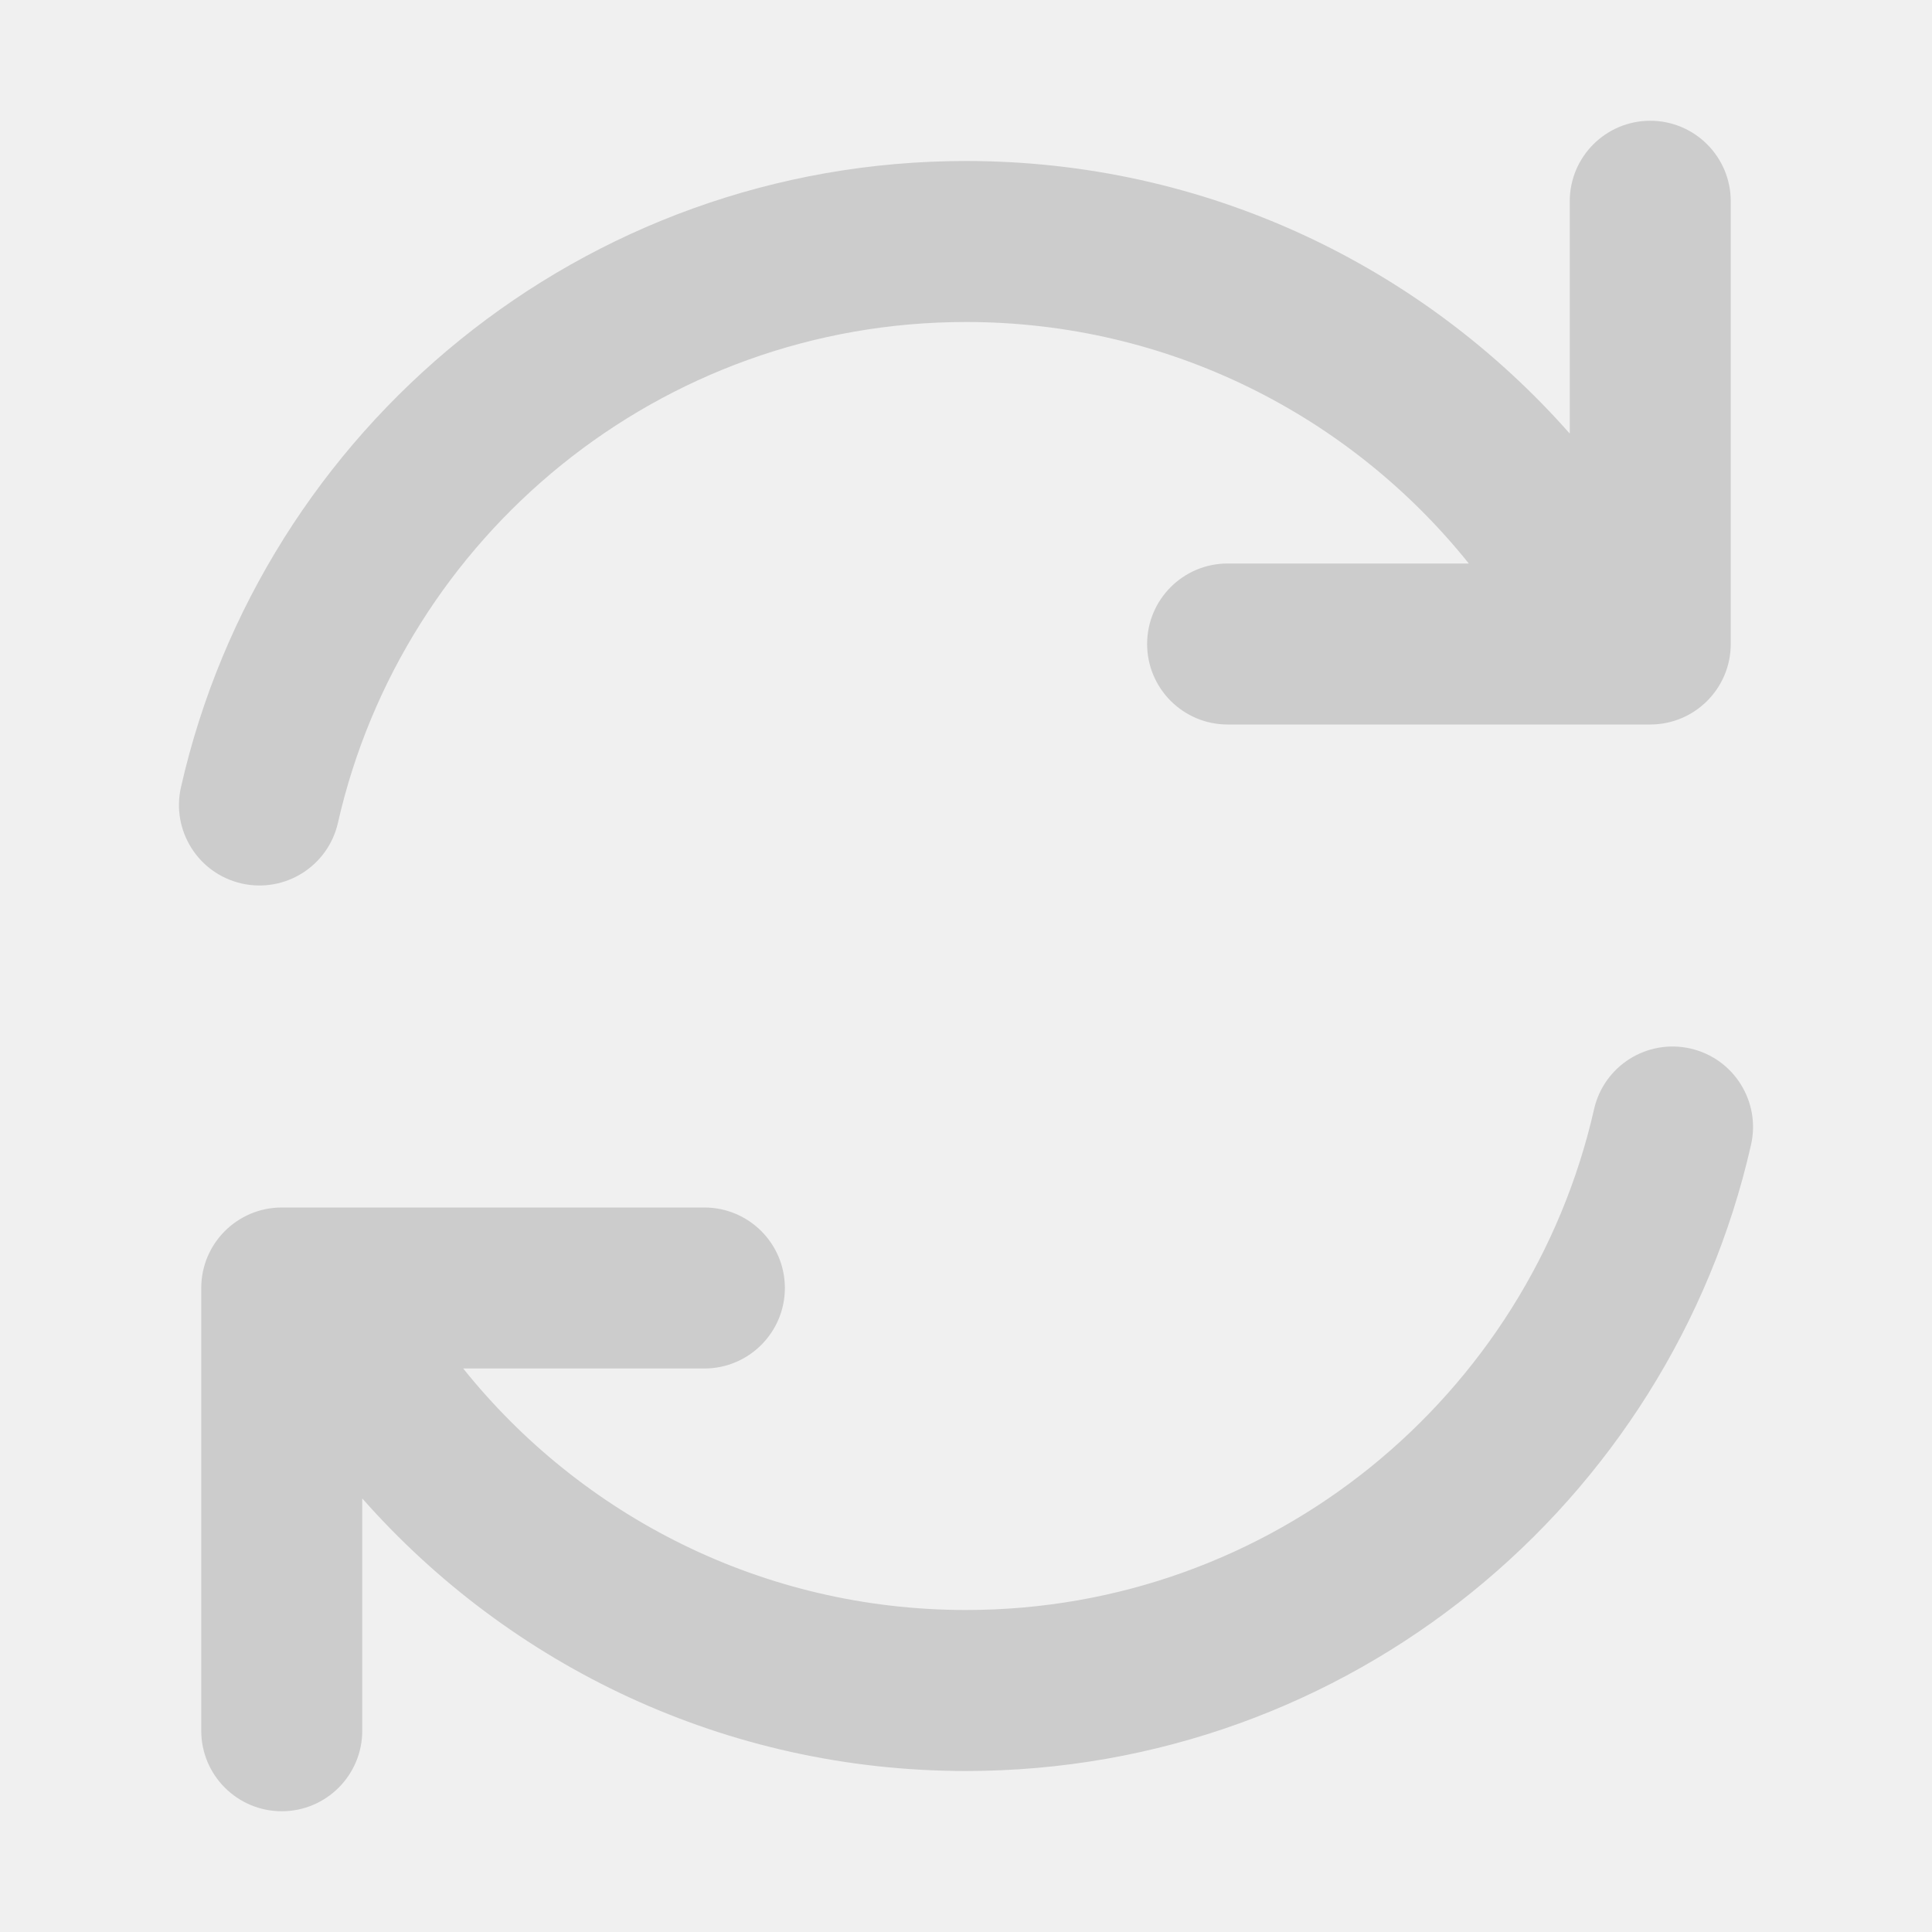
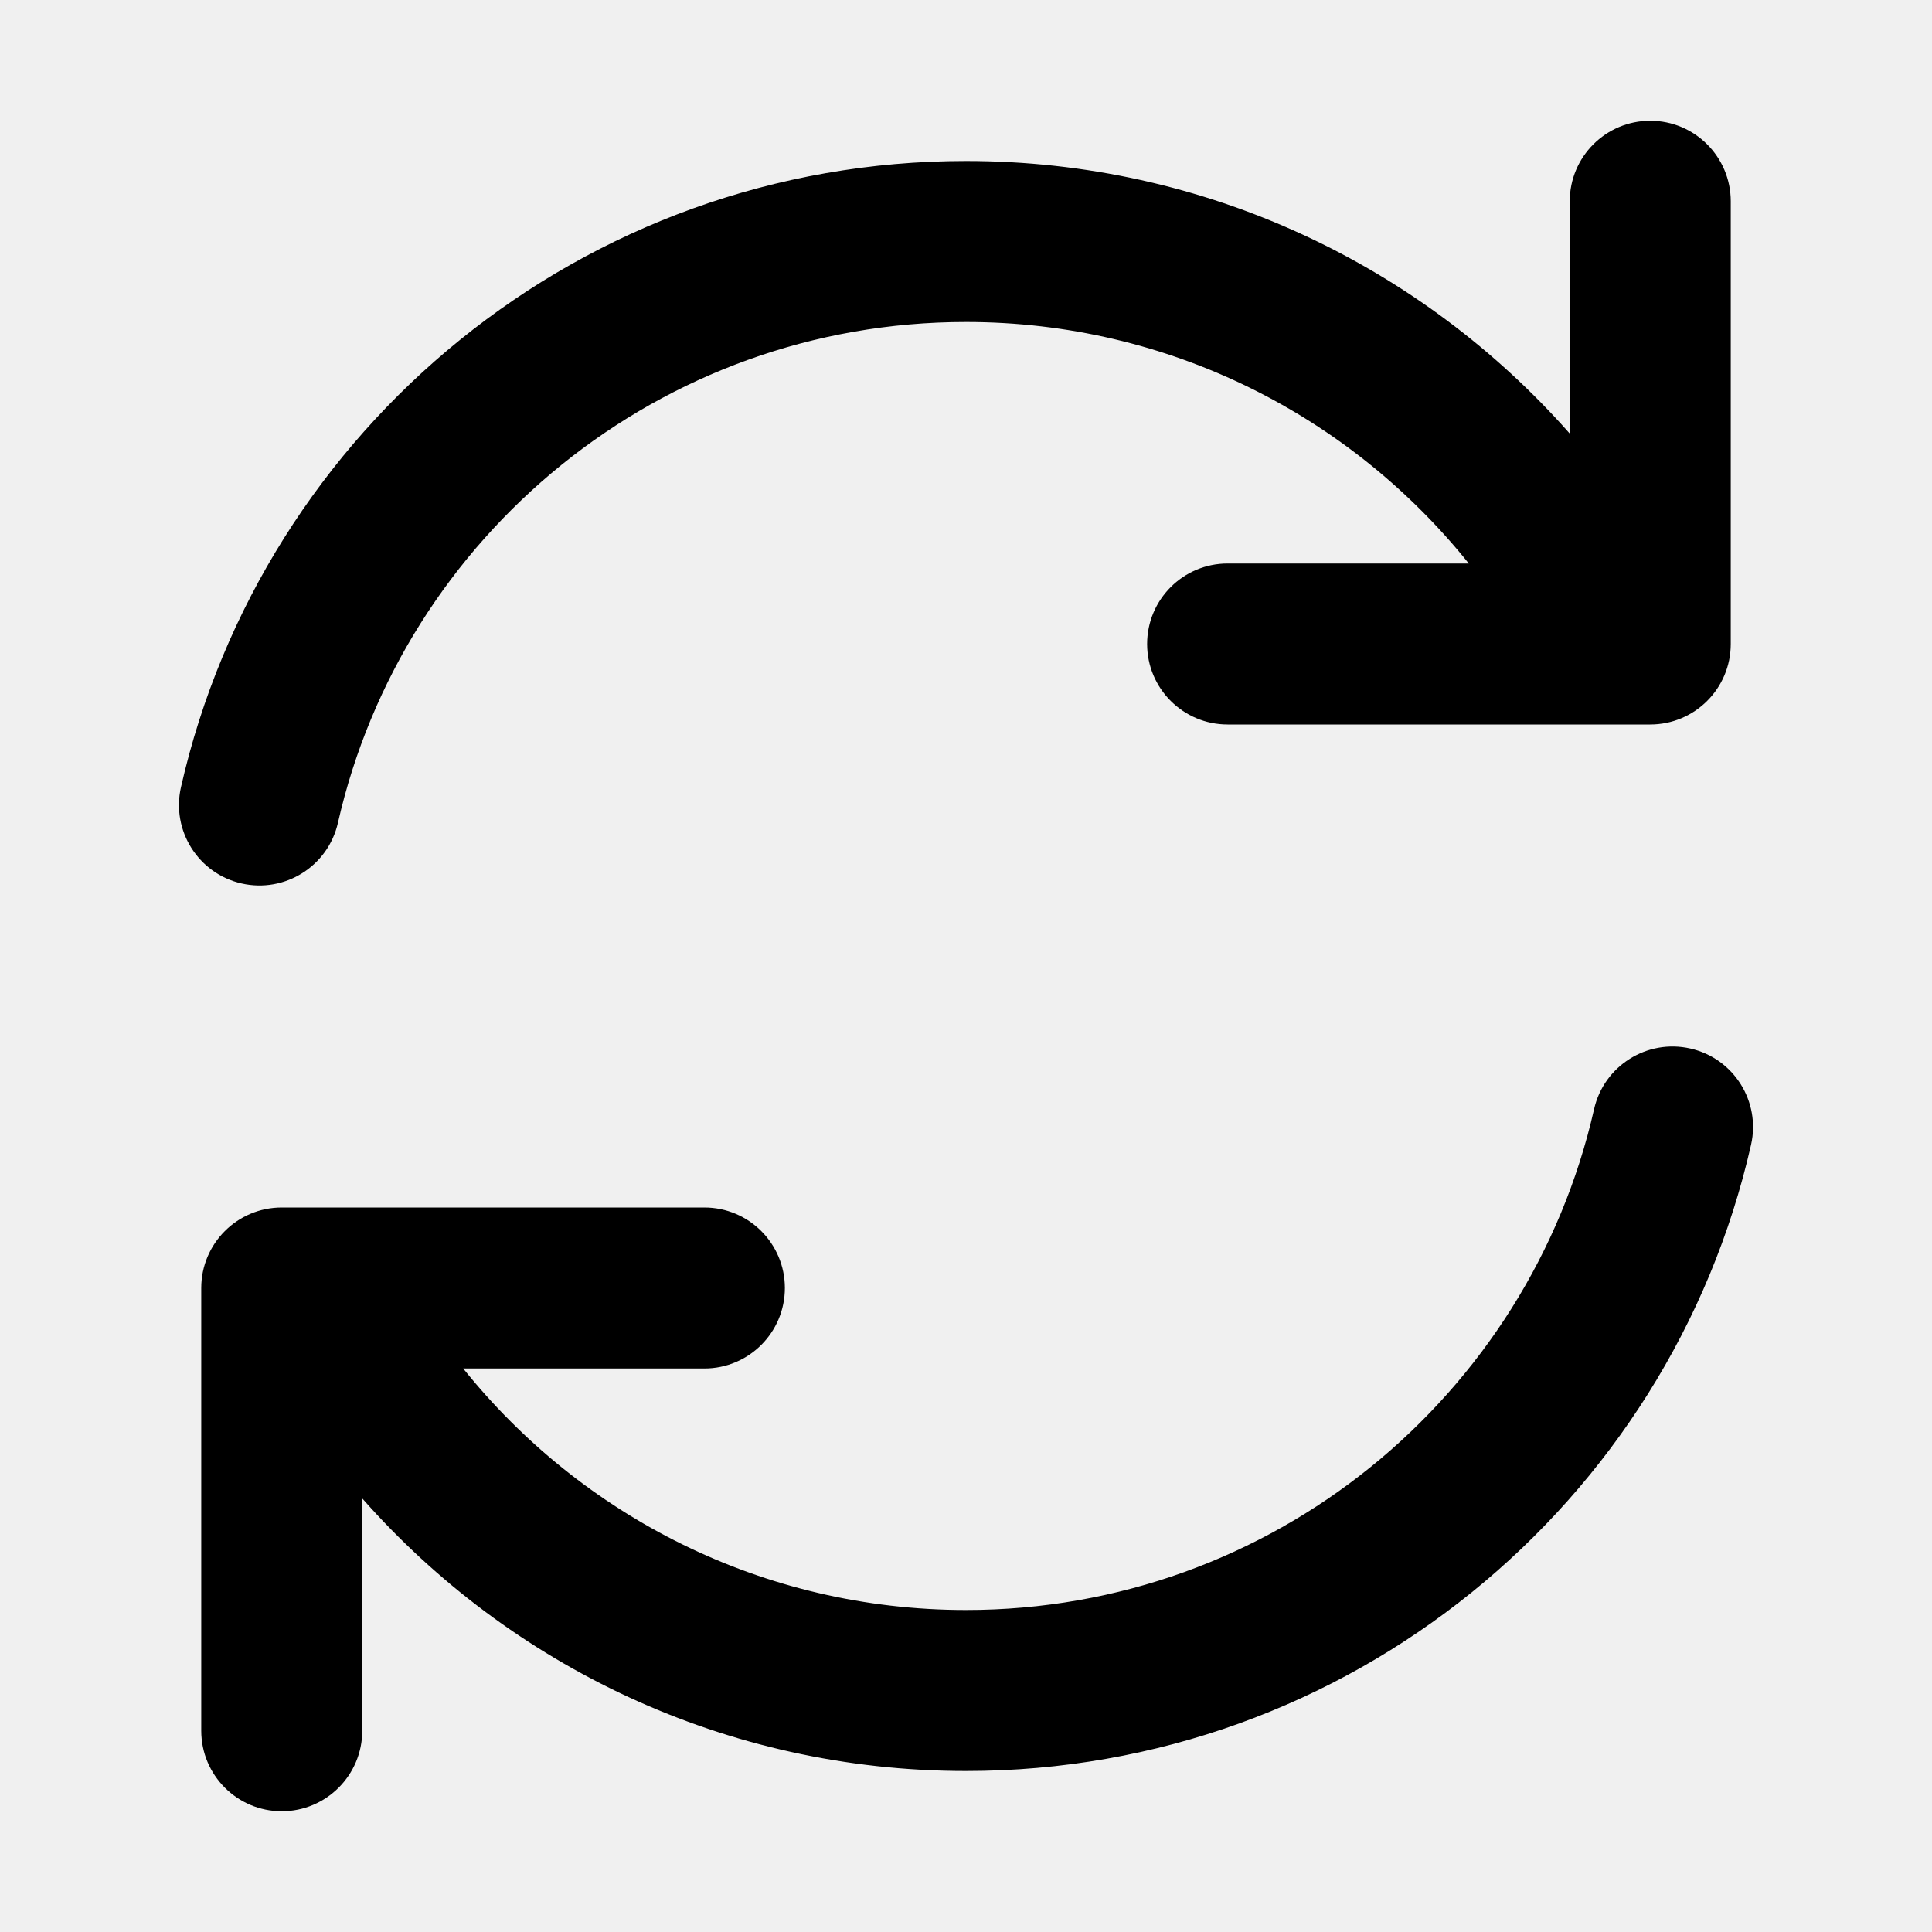
<svg xmlns="http://www.w3.org/2000/svg" width="24" height="24" viewBox="0 0 24 24" fill="none">
  <g clip-path="url(#clip0_365_672)">
-     <path fill-rule="evenodd" clip-rule="evenodd" d="M20.5 1.5C21.052 1.5 21.5 1.948 21.5 2.5V8C21.5 8.552 21.052 9 20.5 9H20.086C20.072 9 20.058 9 20.044 9H15.25C14.698 9 14.25 8.552 14.25 8C14.25 7.448 14.698 7 15.25 7H18.246C16.779 5.17 14.525 4 12 4C8.194 4 5.007 6.659 4.198 10.221C4.076 10.76 3.54 11.097 3.002 10.975C2.463 10.853 2.126 10.317 2.248 9.779C3.258 5.325 7.24 2 12 2C14.988 2 17.668 3.31 19.5 5.386V2.5C19.5 1.948 19.948 1.5 20.5 1.5ZM20.998 13.025C21.537 13.147 21.874 13.683 21.752 14.221C20.742 18.675 16.76 22 12 22C9.012 22 6.332 20.69 4.5 18.614V21.5C4.5 22.052 4.052 22.5 3.5 22.5C2.948 22.5 2.5 22.052 2.5 21.5V16C2.5 15.448 2.948 15 3.5 15H3.914C3.928 15 3.942 15 3.956 15H8.75C9.302 15 9.75 15.448 9.75 16C9.75 16.552 9.302 17 8.75 17H5.754C7.221 18.83 9.475 20 12 20C15.806 20 18.993 17.341 19.802 13.779C19.924 13.24 20.46 12.903 20.998 13.025Z" fill="black" fill-opacity="0.15" />
+     <path fill-rule="evenodd" clip-rule="evenodd" d="M20.5 1.5C21.052 1.5 21.5 1.948 21.5 2.5V8C21.5 8.552 21.052 9 20.5 9H20.086C20.072 9 20.058 9 20.044 9H15.25C14.698 9 14.25 8.552 14.25 8C14.25 7.448 14.698 7 15.25 7H18.246C16.779 5.17 14.525 4 12 4C8.194 4 5.007 6.659 4.198 10.221C4.076 10.76 3.54 11.097 3.002 10.975C2.463 10.853 2.126 10.317 2.248 9.779C3.258 5.325 7.24 2 12 2C14.988 2 17.668 3.31 19.5 5.386V2.5C19.5 1.948 19.948 1.5 20.5 1.5ZM20.998 13.025C21.537 13.147 21.874 13.683 21.752 14.221C20.742 18.675 16.76 22 12 22C9.012 22 6.332 20.69 4.5 18.614V21.5C4.5 22.052 4.052 22.5 3.5 22.5C2.948 22.5 2.5 22.052 2.5 21.5V16C2.5 15.448 2.948 15 3.5 15H3.914C3.928 15 3.942 15 3.956 15H8.75C9.302 15 9.75 15.448 9.75 16C9.75 16.552 9.302 17 8.75 17H5.754C7.221 18.83 9.475 20 12 20C15.806 20 18.993 17.341 19.802 13.779C19.924 13.24 20.46 12.903 20.998 13.025Z" fill="black" fill-opacity="1" />
  </g>
  <defs>
    <clipPath id="clip0_365_672">
      <rect width="24" height="24" fill="white" />
    </clipPath>
  </defs>
</svg>
